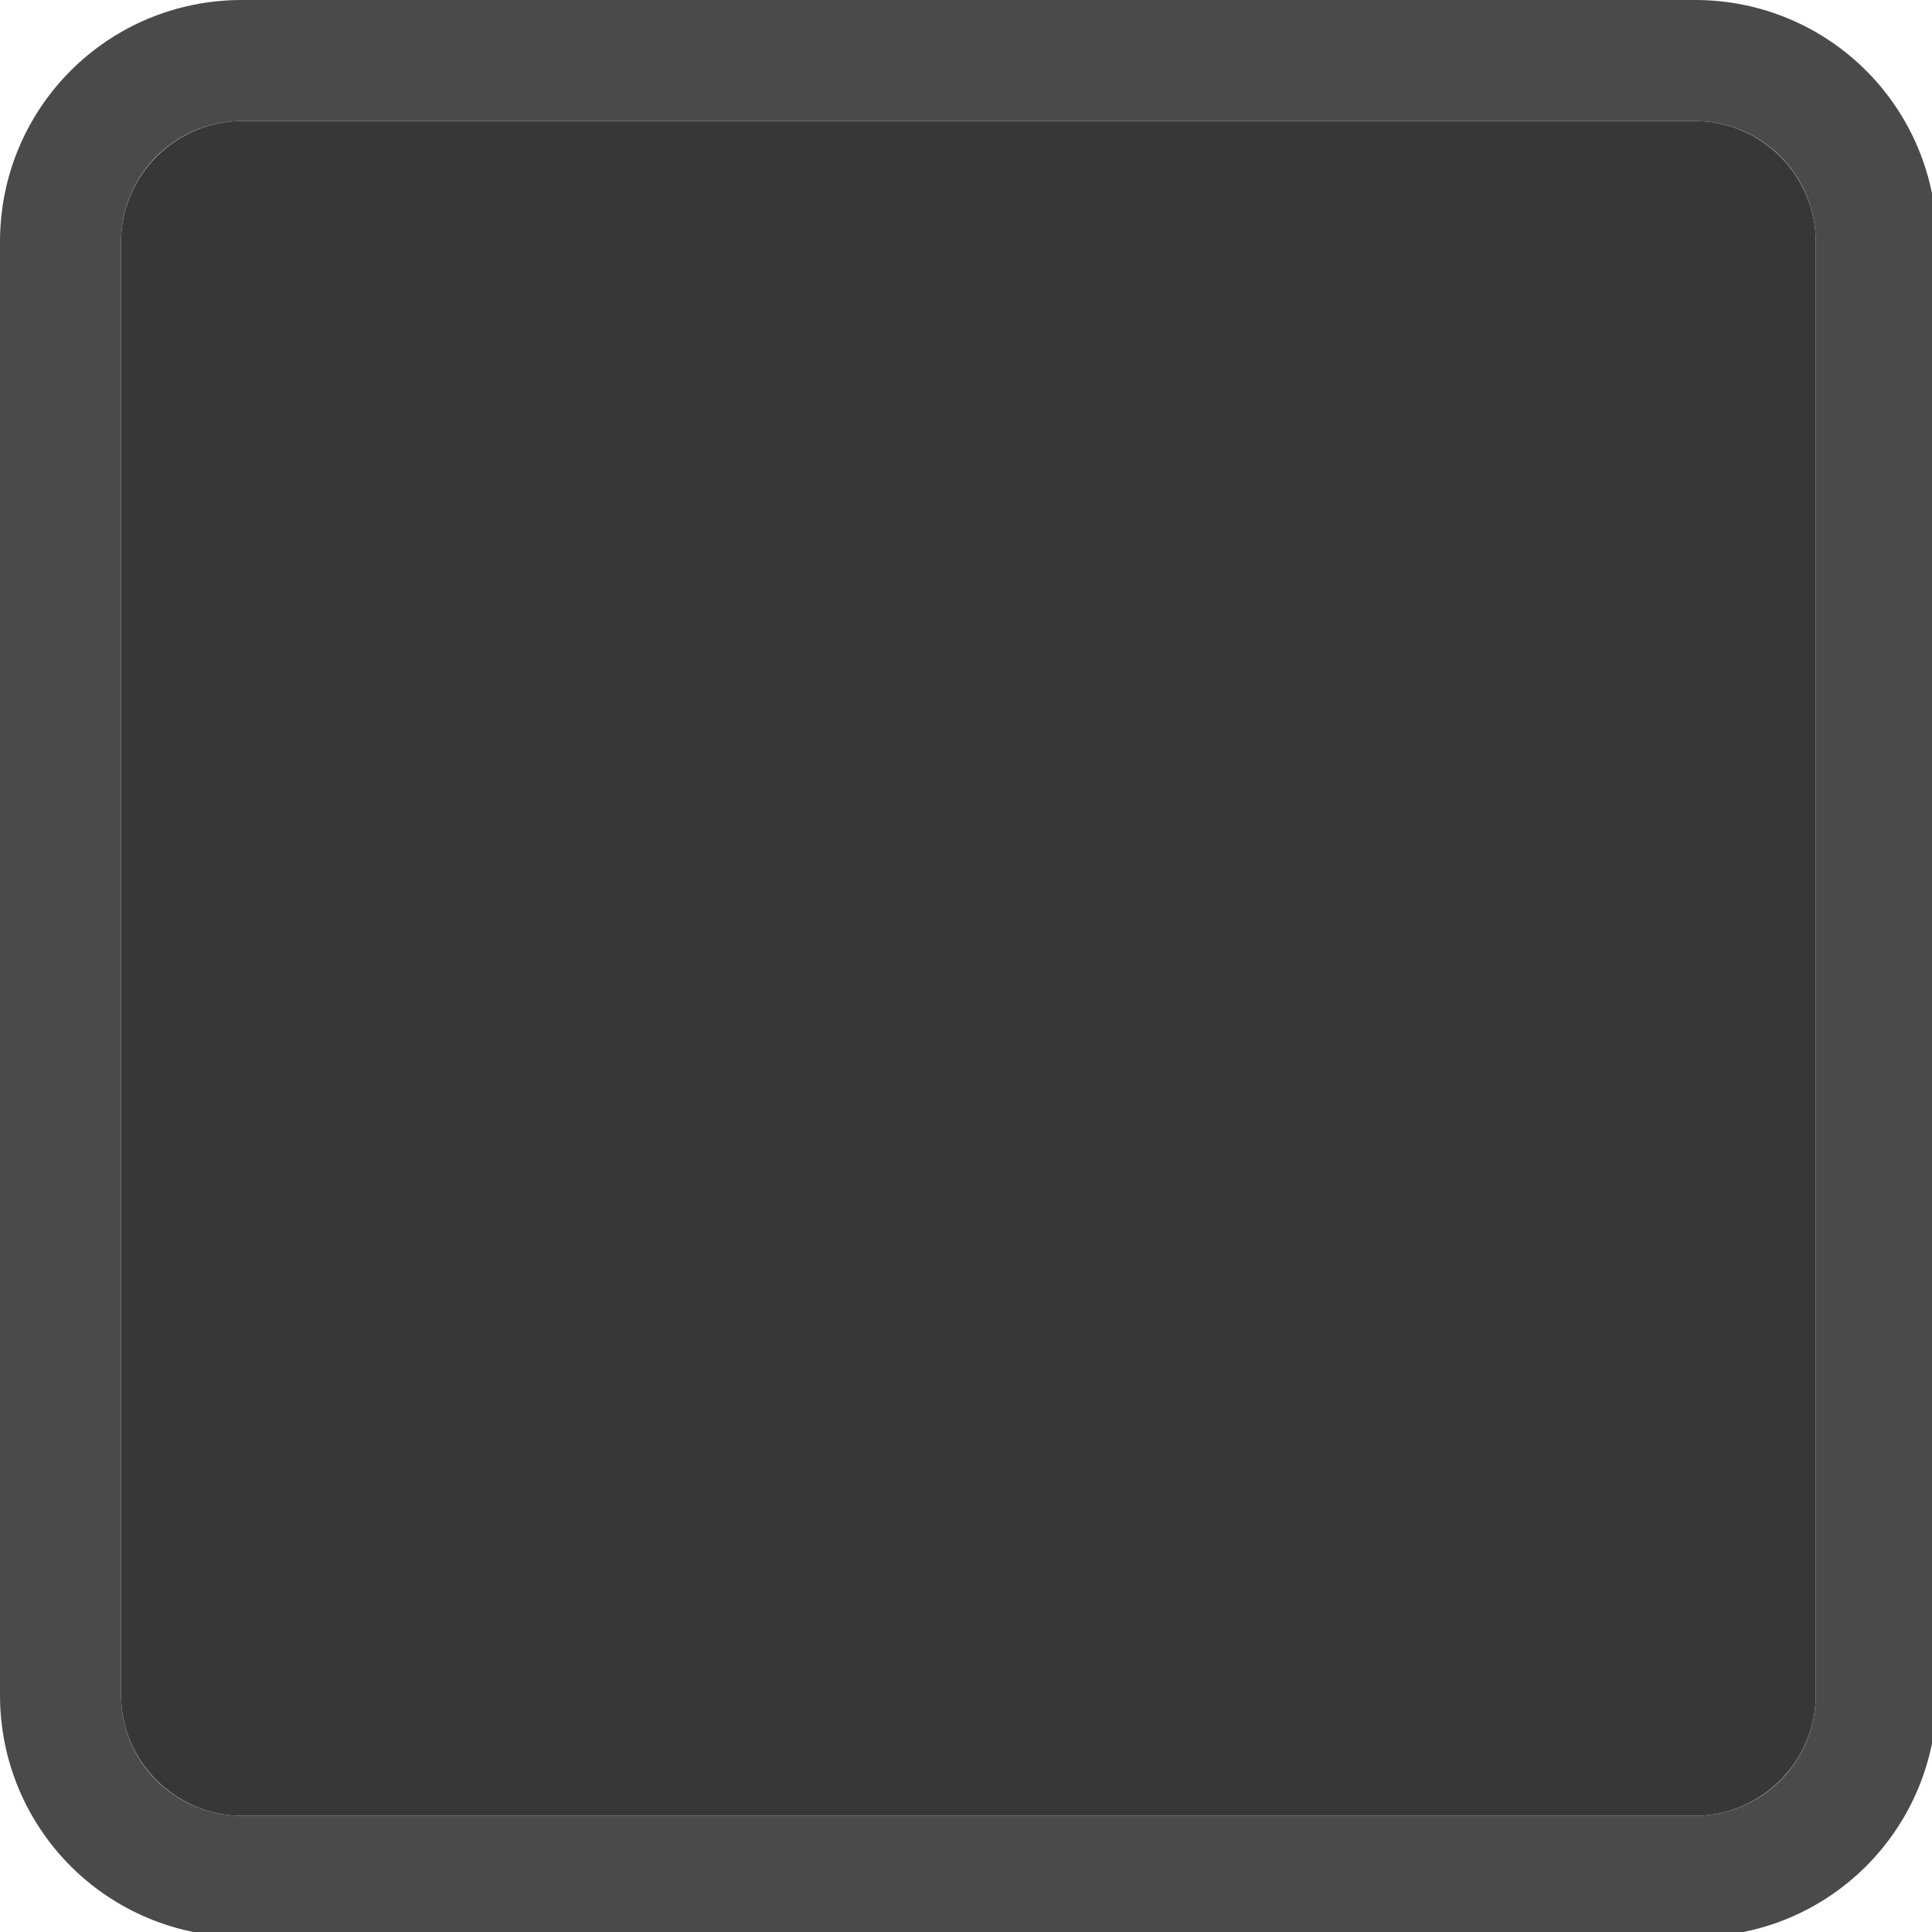
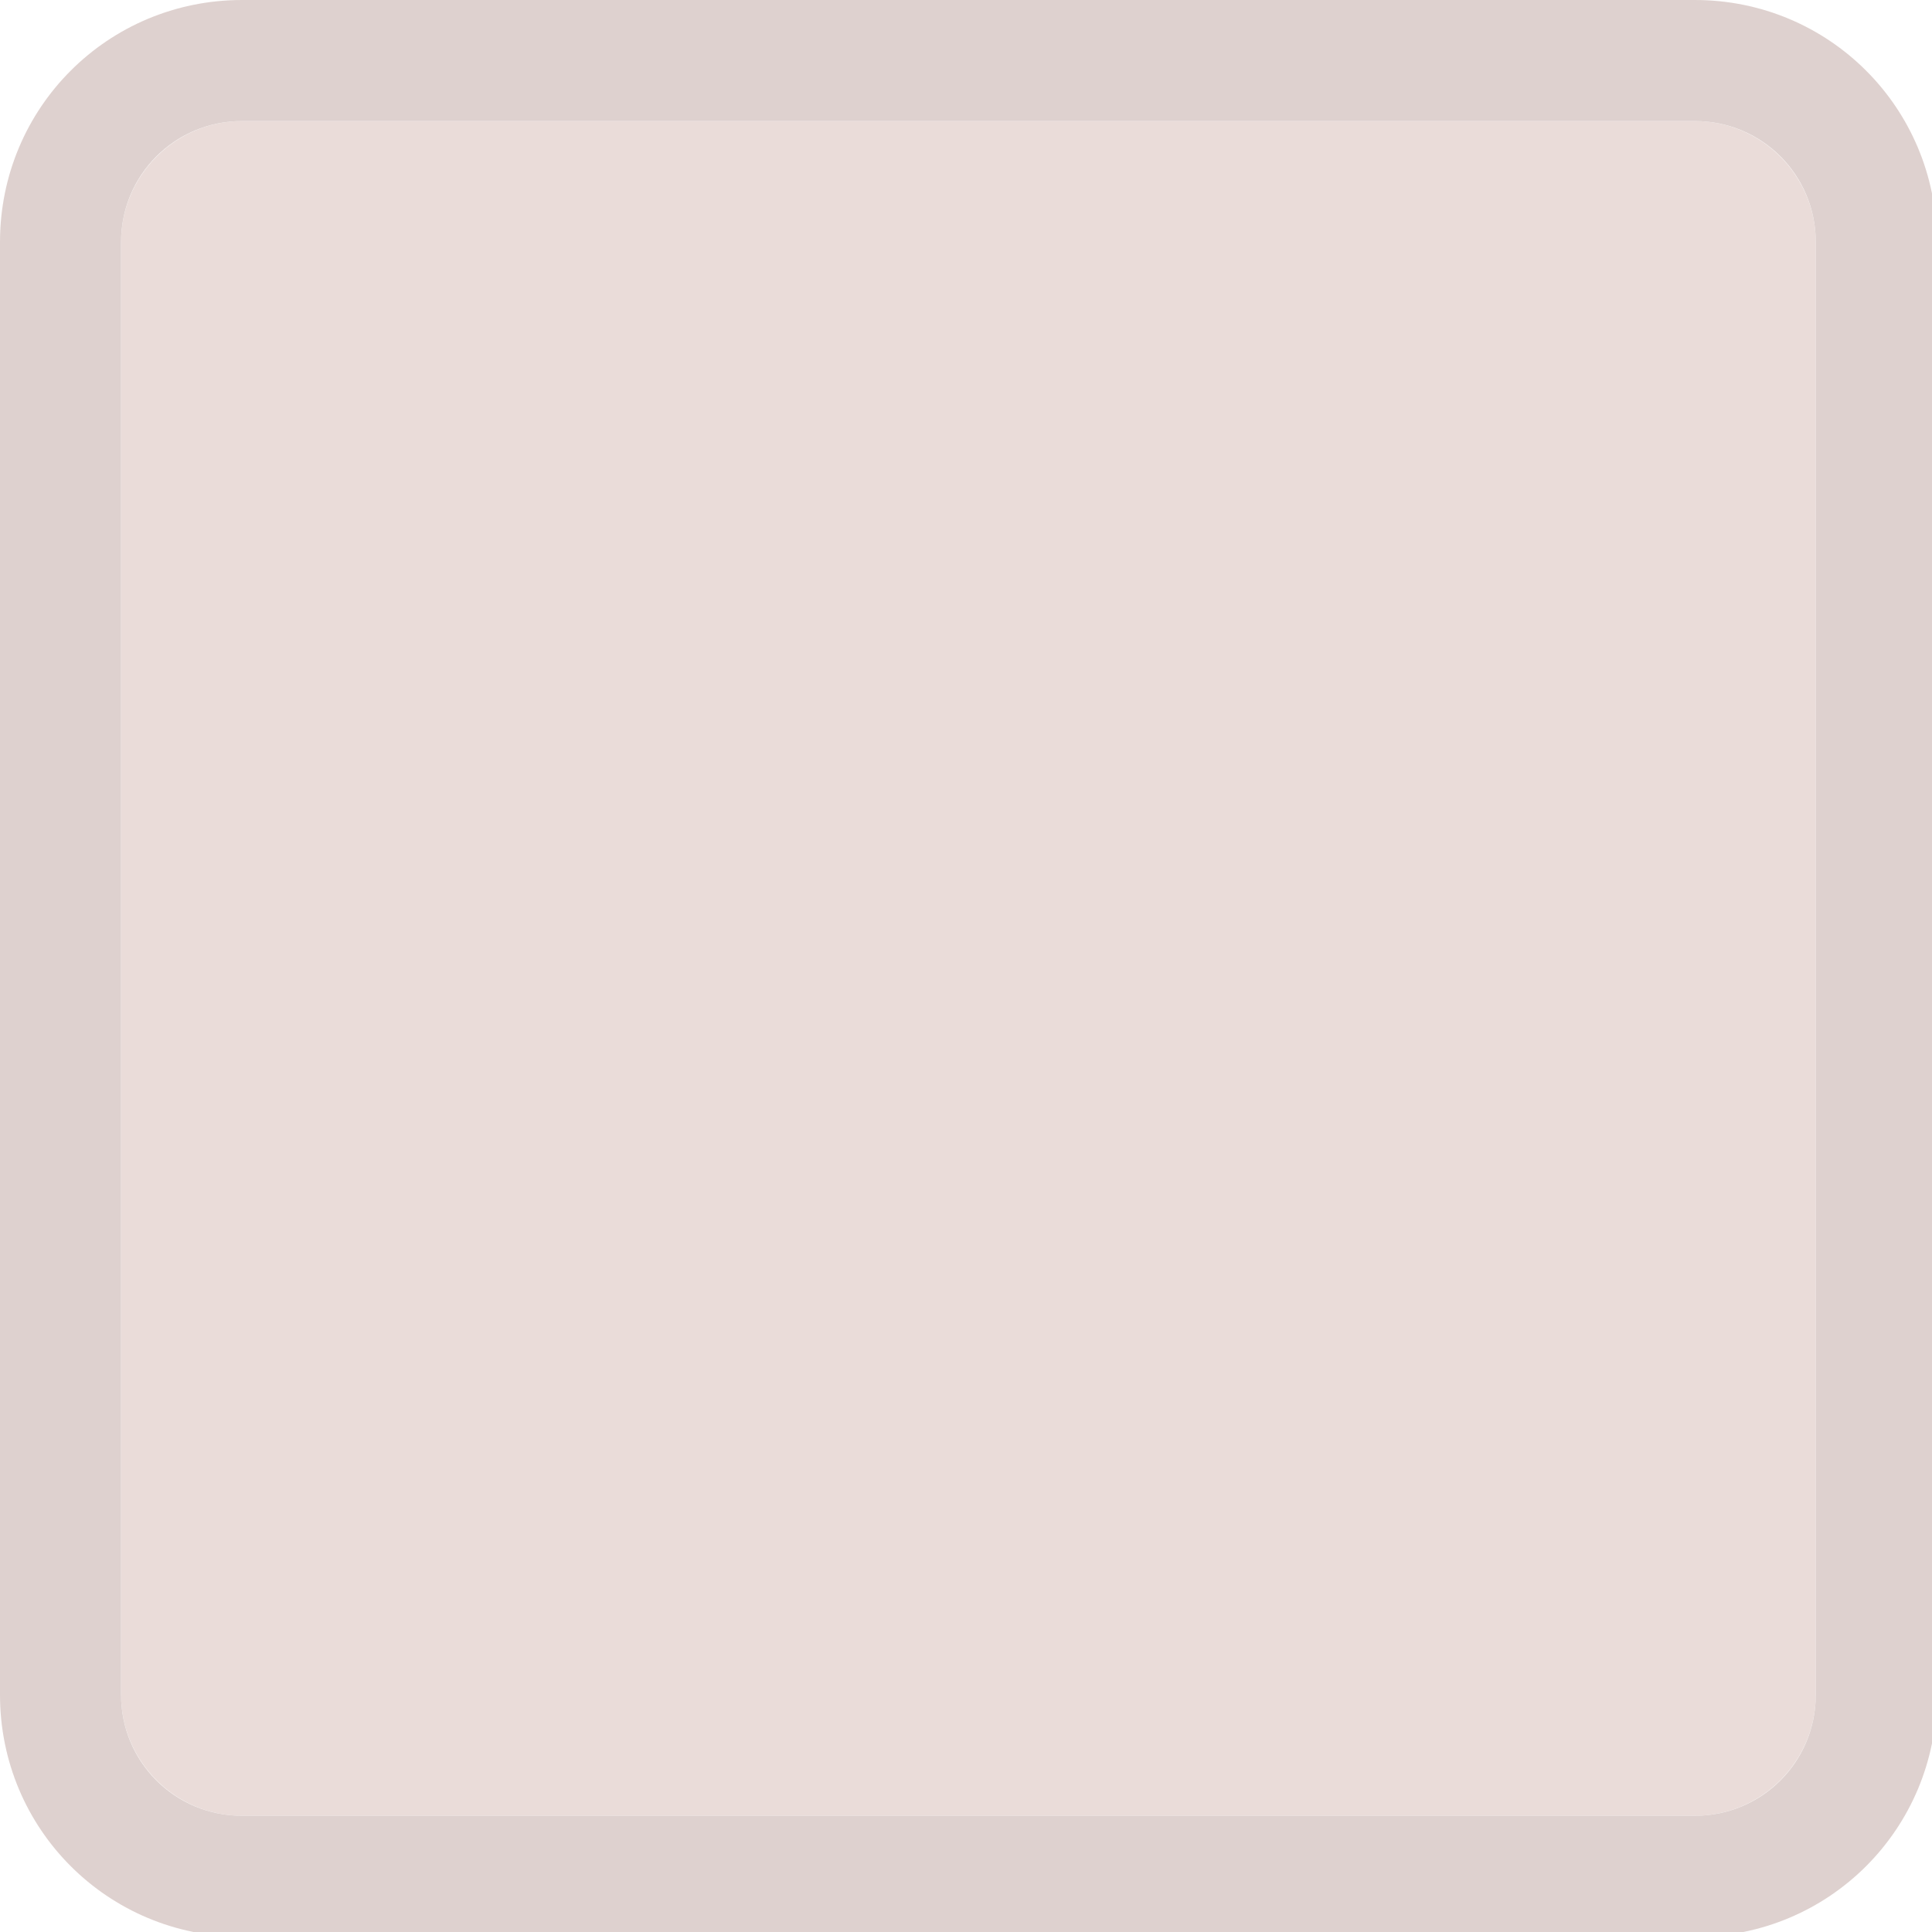
<svg xmlns="http://www.w3.org/2000/svg" width="133pt" height="133pt" viewBox="0 0 133 133" version="1.1">
  <g id="surface1">
-     <path style=" stroke:none;fill-rule:nonzero;fill:#373737;fill-opacity:1;" d="M 16.668 8.332 L 116.668 8.332 C 121.258 8.332 125 12.078 125 16.668 L 125 116.668 C 125 121.258 121.258 125 116.668 125 L 16.668 125 C 12.078 125 8.332 121.258 8.332 116.668 L 8.332 16.668 C 8.332 12.078 12.078 8.332 16.668 8.332 Z M 16.668 8.332 " />
-     <path style=" stroke:none;fill-rule:nonzero;fill:#2c2c2c;fill-opacity:1;" d="M 16.668 0 C 7.422 0 0 7.422 0 16.668 L 0 116.668 C 0 125.91 7.422 133.332 16.668 133.332 L 116.668 133.332 C 125.91 133.332 133.332 125.91 133.332 116.668 L 133.332 16.668 C 133.332 7.422 125.91 0 116.668 0 Z M 16.668 8.332 L 116.668 8.332 C 121.289 8.332 125 12.043 125 16.668 L 125 116.668 C 125 121.289 121.289 125 116.668 125 L 16.668 125 C 12.043 125 8.332 121.289 8.332 116.668 L 8.332 16.668 C 8.332 12.043 12.043 8.332 16.668 8.332 Z M 16.668 8.332 " />
-     <path style=" stroke:none;fill-rule:nonzero;fill:#f7f7f7;fill-opacity:0.15;" d="M 16.668 0 C 7.422 0 0 7.422 0 16.668 L 0 116.668 C 0 125.91 7.422 133.332 16.668 133.332 L 116.668 133.332 C 125.91 133.332 133.332 125.91 133.332 116.668 L 133.332 16.668 C 133.332 7.422 125.91 0 116.668 0 Z M 16.668 8.332 L 116.668 8.332 C 121.289 8.332 125 12.043 125 16.668 L 125 116.668 C 125 121.289 121.289 125 116.668 125 L 16.668 125 C 12.043 125 8.332 121.289 8.332 116.668 L 8.332 16.668 C 8.332 12.043 12.043 8.332 16.668 8.332 Z M 16.668 8.332 " />
+     <path style=" stroke:none;fill-rule:nonzero;fill:#eadcd9;fill-opacity:1;" d="M 16.668 8.332 L 116.668 8.332 C 121.258 8.332 125 12.078 125 16.668 L 125 116.668 C 125 121.258 121.258 125 116.668 125 L 16.668 125 C 12.078 125 8.332 121.258 8.332 116.668 L 8.332 16.668 C 8.332 12.078 12.078 8.332 16.668 8.332 Z M 16.668 8.332 " />
+     <path style=" stroke:none;fill-rule:nonzero;fill:#fff0ed;fill-opacity:1;" d="M 16.668 0 C 7.422 0 0 7.422 0 16.668 L 0 116.668 C 0 125.91 7.422 133.332 16.668 133.332 L 116.668 133.332 C 125.91 133.332 133.332 125.91 133.332 116.668 L 133.332 16.668 C 133.332 7.422 125.91 0 116.668 0 Z M 16.668 8.332 L 116.668 8.332 C 121.289 8.332 125 12.043 125 16.668 L 125 116.668 C 125 121.289 121.289 125 116.668 125 L 16.668 125 C 12.043 125 8.332 121.289 8.332 116.668 L 8.332 16.668 C 8.332 12.043 12.043 8.332 16.668 8.332 Z M 16.668 8.332 " />
+     <path style=" stroke:none;fill-rule:nonzero;fill:#222222;fill-opacity:0.15;" d="M 16.668 0 C 7.422 0 0 7.422 0 16.668 L 0 116.668 C 0 125.91 7.422 133.332 16.668 133.332 L 116.668 133.332 C 125.91 133.332 133.332 125.91 133.332 116.668 L 133.332 16.668 C 133.332 7.422 125.91 0 116.668 0 Z M 16.668 8.332 L 116.668 8.332 C 121.289 8.332 125 12.043 125 16.668 L 125 116.668 C 125 121.289 121.289 125 116.668 125 L 16.668 125 C 12.043 125 8.332 121.289 8.332 116.668 L 8.332 16.668 C 8.332 12.043 12.043 8.332 16.668 8.332 Z M 16.668 8.332 " />
  </g>
</svg>
